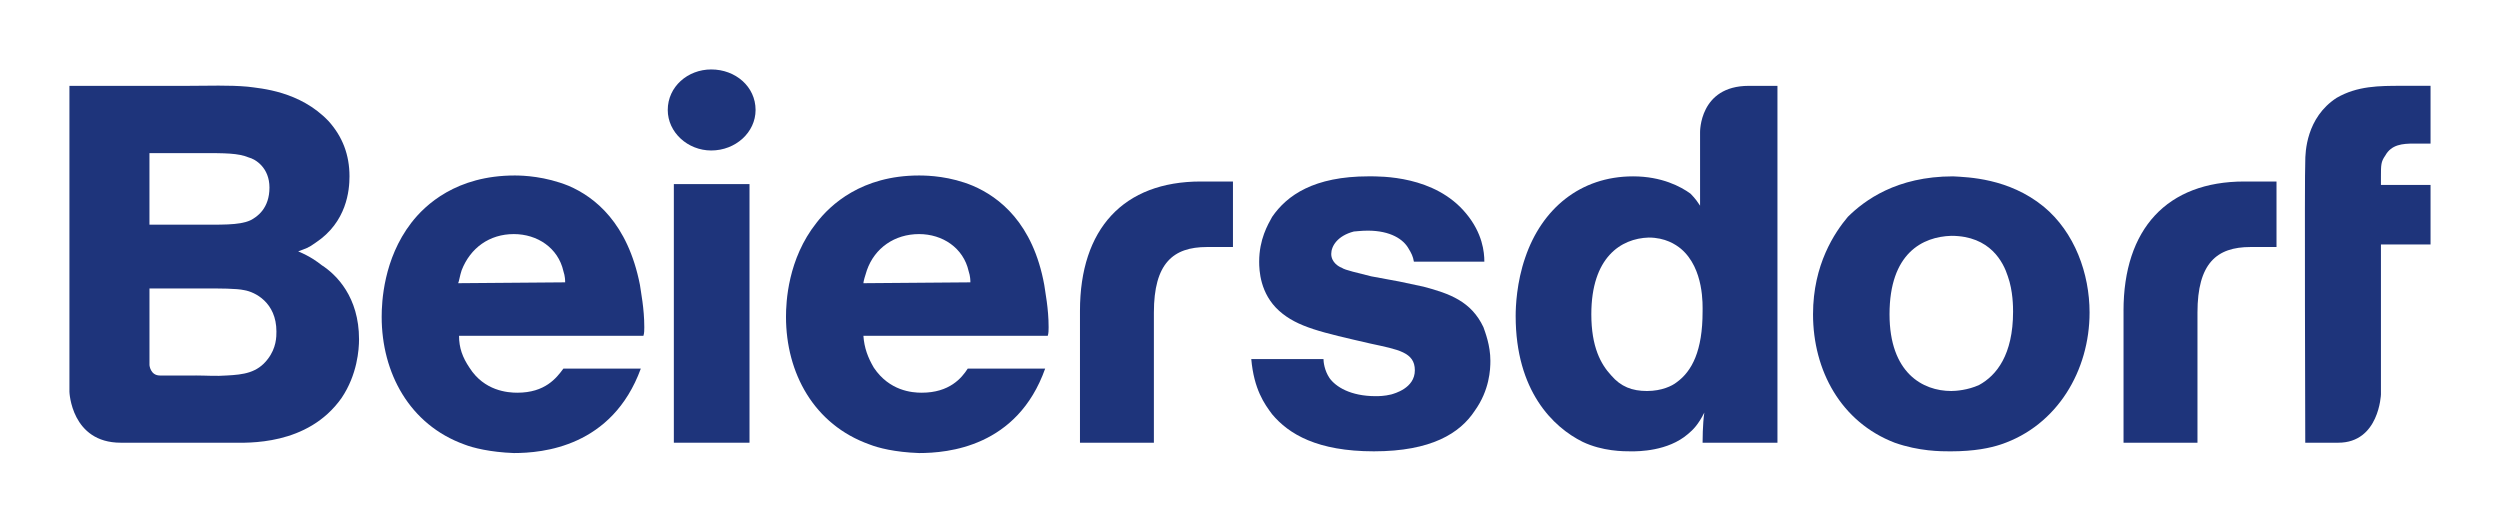
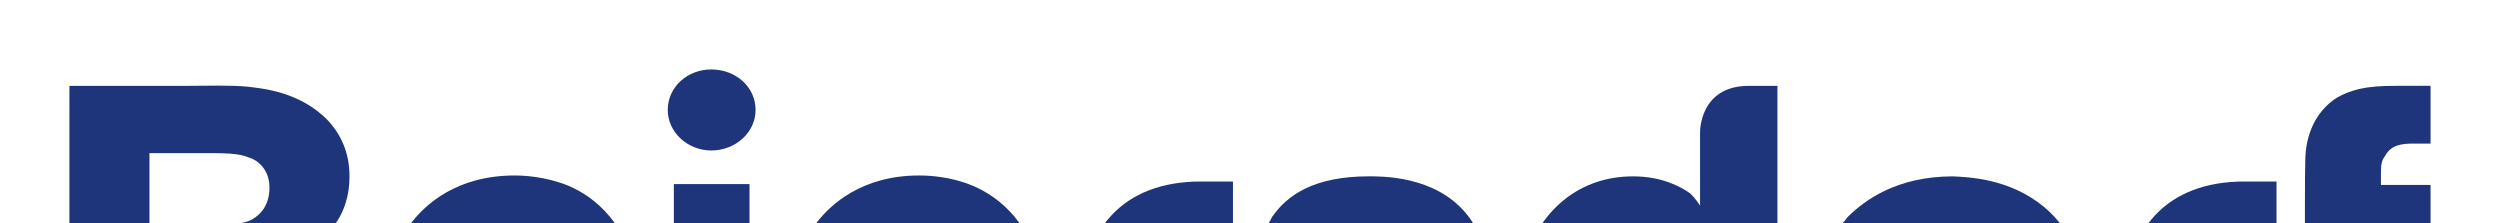
- <svg xmlns="http://www.w3.org/2000/svg" version="1.1" width="900" height="188.101" id="svg2" xml:space="preserve">
+ <svg xmlns="http://www.w3.org/2000/svg" version="1.1" width="900" height="80" viewBox="0 0 900 80" id="svg2" xml:space="preserve">
  <defs id="defs6">
    <clipPath id="clipPath102">
      <path d="m 0,0 203.74,0 0,33.105 L 0,33.105 0,0 z" id="path104" />
    </clipPath>
    <clipPath id="clipPath116">
      <path d="m 0,33.105 0,-33.72 203.64,0 0,33.72" id="path118" />
    </clipPath>
    <clipPath id="clipPath126">
      <path d="m 0,33.105 0,-33.72 203.64,0 0,33.72" id="path128" />
    </clipPath>
    <clipPath id="clipPath136">
      <path d="m 0,33.105 0,-33.72 203.64,0 0,33.72" id="path138" />
    </clipPath>
    <clipPath id="clipPath146">
      <path d="m 0,33.105 0,-33.72 203.64,0 0,33.72" id="path148" />
    </clipPath>
    <clipPath id="clipPath156">
      <path d="m 0,33.105 0,-33.72 203.64,0 0,33.72" id="path158" />
    </clipPath>
    <clipPath id="clipPath166">
      <path d="m 0,33.105 0,-33.72 203.64,0 0,33.72" id="path168" />
    </clipPath>
    <clipPath id="clipPath176">
      <path d="m 0,33.105 0,-33.72 203.64,0 0,33.72" id="path178" />
    </clipPath>
    <clipPath id="clipPath186">
      <path d="m 0,33.105 0,-33.72 203.64,0 0,33.72" id="path188" />
    </clipPath>
    <clipPath id="clipPath196">
      <path d="m 0,33.105 0,-33.72 203.64,0 0,33.72" id="path198" />
    </clipPath>
    <clipPath id="clipPath206">
      <path d="m 0,33.105 0,-33.72 203.64,0 0,33.72" id="path208" />
    </clipPath>
    <clipPath id="clipPath216">
      <path d="m 0,33.105 0,-33.72 203.64,0 0,33.72" id="path218" />
    </clipPath>
  </defs>
  <g transform="matrix(1.25,0,0,-1.25,-491.1249,1130.24)" id="g10">
    <g transform="matrix(5.714795,0,0,5.714795,-1946.739,-3647.892)" id="g3981">
      <path d="m 516.417,780.88 0,0 0,-6.647 3.726,0 0,6.56 c 0,2.476 0.964,3.302 2.669,3.302 l 1.314,0 0,3.302 -1.618,0 c -3.902,0 -6.092,-2.39 -6.092,-6.517 z" id="path120" style="fill:#1e347b;fill-opacity:1;fill-rule:nonzero;stroke:none" />
      <path d="m 463.826,780.88 0,0 0,-6.647 3.725,0 0,6.56 c 0,2.476 0.964,3.302 2.673,3.302 l 1.312,0 0,3.302 -1.619,0 c -3.901,0 -6.091,-2.39 -6.091,-6.517 z" id="path130" style="fill:#1e347b;fill-opacity:1;fill-rule:nonzero;stroke:none" />
      <path d="m 525.575,788.395 0,0 c 0,0.478 0.047,2.216 1.577,3.215 1.051,0.609 2.149,0.609 3.288,0.609 l 1.449,0 0,-2.911 -0.835,0 c -0.572,0 -1.139,-0.043 -1.449,-0.608 -0.216,-0.304 -0.216,-0.478 -0.216,-1.043 l 0,-0.434 2.5,0 0,-2.998 -2.5,0 0,-7.559 c 0,0 -0.088,-2.433 -2.149,-2.433 l -1.665,0 c 0,0 -0.041,13.772 0,14.163 z" id="path140" style="fill:#1e347b;fill-opacity:1;fill-rule:nonzero;stroke:none" />
      <path d="m 419.255,777.621 0,0 c 0.526,0 1.052,-0.043 1.578,0 0.833,0.043 1.534,0.13 2.06,0.825 0.438,0.565 0.438,1.129 0.438,1.39 0,1.477 -1.096,1.998 -1.621,2.085 -0.395,0.087 -1.183,0.087 -2.148,0.087 l -2.629,0 0,-3.867 c 0,0 0.044,-0.521 0.526,-0.521 l 1.797,0 z m -0.131,7.602 0,0 c 1.402,0 2.322,-0.043 2.892,0.217 0.35,0.174 0.964,0.608 0.964,1.651 0,0.999 -0.701,1.433 -1.052,1.52 -0.526,0.217 -1.183,0.217 -2.367,0.217 l -2.629,0 0,-3.606 2.191,0 z m -0.175,6.995 0,0 c 0.964,0 1.972,0.043 2.936,-0.043 0.657,-0.087 2.63,-0.217 4.076,-1.738 0.701,-0.782 1.052,-1.694 1.052,-2.781 0,-0.695 -0.131,-2.302 -1.71,-3.345 -0.35,-0.26 -0.526,-0.304 -0.876,-0.434 0.613,-0.26 0.964,-0.521 1.183,-0.695 0.745,-0.478 1.884,-1.608 1.884,-3.736 0,-0.521 -0.088,-1.781 -0.877,-2.954 -1.709,-2.433 -4.777,-2.259 -5.522,-2.259 -0.876,0 -1.709,0 -2.542,0 l -3.068,0 c -2.498,0 -2.586,2.563 -2.586,2.563 l 0,15.422 6.048,0 z" id="path150" style="fill:#1e347b;fill-opacity:1;fill-rule:nonzero;stroke:none" />
      <path d="m 443.359,787.266 0,0 3.813,0 0,-13.033 -3.813,0 0,13.033 z" id="path160" style="fill:#1e347b;fill-opacity:1;fill-rule:nonzero;stroke:none" />
      <path d="m 489.596,780.706 0,0 c 0,-1.651 0.479,-2.52 1.005,-3.085 0.485,-0.565 1.051,-0.782 1.799,-0.782 0.748,0 1.273,0.261 1.489,0.434 0.789,0.565 1.314,1.607 1.314,3.562 0,0.304 0.088,2.172 -1.092,3.172 -0.263,0.217 -0.789,0.565 -1.624,0.565 -1.402,-0.043 -2.891,-0.999 -2.891,-3.866 z m 9.38,11.512 0,0 0,-17.986 -3.773,0 c 0,0.043 0,0.956 0.088,1.521 -0.304,-0.608 -0.567,-0.869 -0.829,-1.086 -1.01,-0.869 -2.5,-0.869 -2.85,-0.869 -0.397,0 -1.449,0 -2.453,0.478 -1.489,0.739 -3.376,2.563 -3.376,6.343 0,0.478 0.047,1.694 0.485,2.954 0.829,2.432 2.757,4.083 5.432,4.083 1.449,0 2.412,-0.521 2.891,-0.869 0.263,-0.26 0.397,-0.478 0.485,-0.608 l 0,3.692 c 0,0 -0.047,2.346 2.453,2.346 l 1.449,0 z" id="path170" style="fill:#1e347b;fill-opacity:1;fill-rule:nonzero;stroke:none" />
      <path d="m 437.881,782.314 0,0 c 0,0.087 0,0.304 -0.088,0.565 -0.263,1.173 -1.315,1.868 -2.498,1.868 -1.227,0 -2.191,-0.695 -2.63,-1.824 -0.088,-0.261 -0.131,-0.565 -0.175,-0.651 l 5.391,0.043 z m -5.347,-2.694 0,0 c 0,-0.608 0.175,-1.086 0.526,-1.607 0.745,-1.173 1.929,-1.26 2.411,-1.26 1.402,0 1.972,0.739 2.323,1.216 l 3.901,0 c -1.446,-3.953 -4.952,-4.257 -6.399,-4.257 -1.183,0.043 -2.06,0.261 -2.498,0.434 -2.761,0.999 -4.163,3.606 -4.163,6.43 0,0.738 0.088,2.91 1.49,4.735 0.701,0.912 2.279,2.389 5.215,2.389 0.438,0 1.534,-0.043 2.717,-0.521 1.315,-0.565 2.98,-1.868 3.594,-4.996 0.044,-0.348 0.219,-1.173 0.219,-2.129 0,-0.13 0,-0.304 -0.044,-0.434 l -9.291,0 z" id="path180" style="fill:#1e347b;fill-opacity:1;fill-rule:nonzero;stroke:none" />
      <path d="m 458.303,782.314 0,0 c 0,0.087 0,0.304 -0.088,0.565 -0.263,1.173 -1.315,1.868 -2.498,1.868 -1.227,0 -2.235,-0.695 -2.63,-1.824 -0.088,-0.261 -0.175,-0.565 -0.175,-0.651 l 5.391,0.043 z m -5.391,-2.694 0,0 c 0.044,-0.608 0.22,-1.086 0.526,-1.607 0.789,-1.173 1.928,-1.26 2.411,-1.26 1.402,0 2.016,0.739 2.322,1.216 l 3.901,0 c -1.402,-3.953 -4.908,-4.257 -6.355,-4.257 -1.227,0.043 -2.059,0.261 -2.498,0.434 -2.805,0.999 -4.208,3.606 -4.208,6.43 0,0.738 0.088,2.91 1.534,4.735 0.701,0.912 2.279,2.389 5.171,2.389 0.482,0 1.578,-0.043 2.718,-0.521 1.315,-0.565 3.024,-1.868 3.593,-4.996 0.044,-0.348 0.219,-1.173 0.219,-2.129 0,-0.13 0,-0.304 -0.044,-0.434 l -9.291,0 z" id="path190" style="fill:#1e347b;fill-opacity:1;fill-rule:nonzero;stroke:none" />
      <path d="m 480.654,783.356 0,0 c -0.041,0.261 -0.129,0.434 -0.263,0.652 -0.263,0.478 -0.917,0.912 -2.062,0.912 -0.35,0 -0.613,-0.043 -0.701,-0.043 -0.829,-0.217 -1.139,-0.739 -1.139,-1.13 0,-0.434 0.397,-0.652 0.526,-0.695 0.175,-0.13 0.835,-0.26 1.489,-0.434 l 1.408,-0.26 1.227,-0.261 c 1.314,-0.348 2.406,-0.739 3.02,-2.042 0.088,-0.26 0.35,-0.912 0.35,-1.694 0,-0.434 -0.041,-1.477 -0.789,-2.52 -0.742,-1.13 -2.19,-2.042 -5.082,-2.042 -2.85,0 -4.293,0.869 -5.128,1.868 -0.391,0.521 -0.917,1.26 -1.051,2.78 l 3.639,0 c 0,-0.13 0.041,-0.565 0.304,-0.956 0.31,-0.434 1.051,-0.912 2.325,-0.912 0.134,0 0.438,0 0.789,0.087 0.134,0.043 1.186,0.304 1.186,1.216 0,0.912 -0.835,1.043 -2.237,1.347 -2.453,0.565 -3.68,0.825 -4.603,1.651 -0.964,0.869 -1.005,2.042 -1.005,2.476 0,1.13 0.438,1.868 0.654,2.259 0.748,1.086 2.103,2.042 4.865,2.042 0.613,0 3.329,0.043 4.906,-1.868 0.835,-1 0.923,-1.955 0.923,-2.433 l -3.551,0 z" id="path200" style="fill:#1e347b;fill-opacity:1;fill-rule:nonzero;stroke:none" />
      <path d="m 504.624,780.706 0,0 c 0,-2.954 1.67,-3.867 3.113,-3.867 0.222,0 0.835,0.043 1.402,0.304 0.876,0.478 1.711,1.52 1.711,3.693 0,0.217 0,1.043 -0.263,1.781 -0.222,0.695 -0.876,2.042 -2.85,2.042 -1.443,-0.043 -3.113,-0.869 -3.113,-3.953 z m 7.762,5.431 0,0 c 1.577,-1.303 2.319,-3.389 2.319,-5.344 0,-2.911 -1.618,-5.691 -4.468,-6.647 -0.526,-0.174 -1.314,-0.348 -2.541,-0.348 -0.485,0 -1.577,0 -2.809,0.434 -2.716,1.043 -4.118,3.649 -4.118,6.473 0,2.52 1.098,4.127 1.752,4.909 0.835,0.825 2.453,2.042 5.303,2.042 0.748,-0.043 2.804,-0.087 4.562,-1.52 z" id="path210" style="fill:#1e347b;fill-opacity:1;fill-rule:nonzero;stroke:none" />
      <path d="m 447.478,791.002 0,0 c 0,-1.13 -1.008,-2.042 -2.235,-2.042 -1.183,0 -2.191,0.912 -2.191,2.042 0,1.173 1.008,2.042 2.191,2.042 1.227,0 2.235,-0.869 2.235,-2.042 z" id="path220" style="fill:#1e347b;fill-opacity:1;fill-rule:nonzero;stroke:none" />
    </g>
  </g>
</svg>
